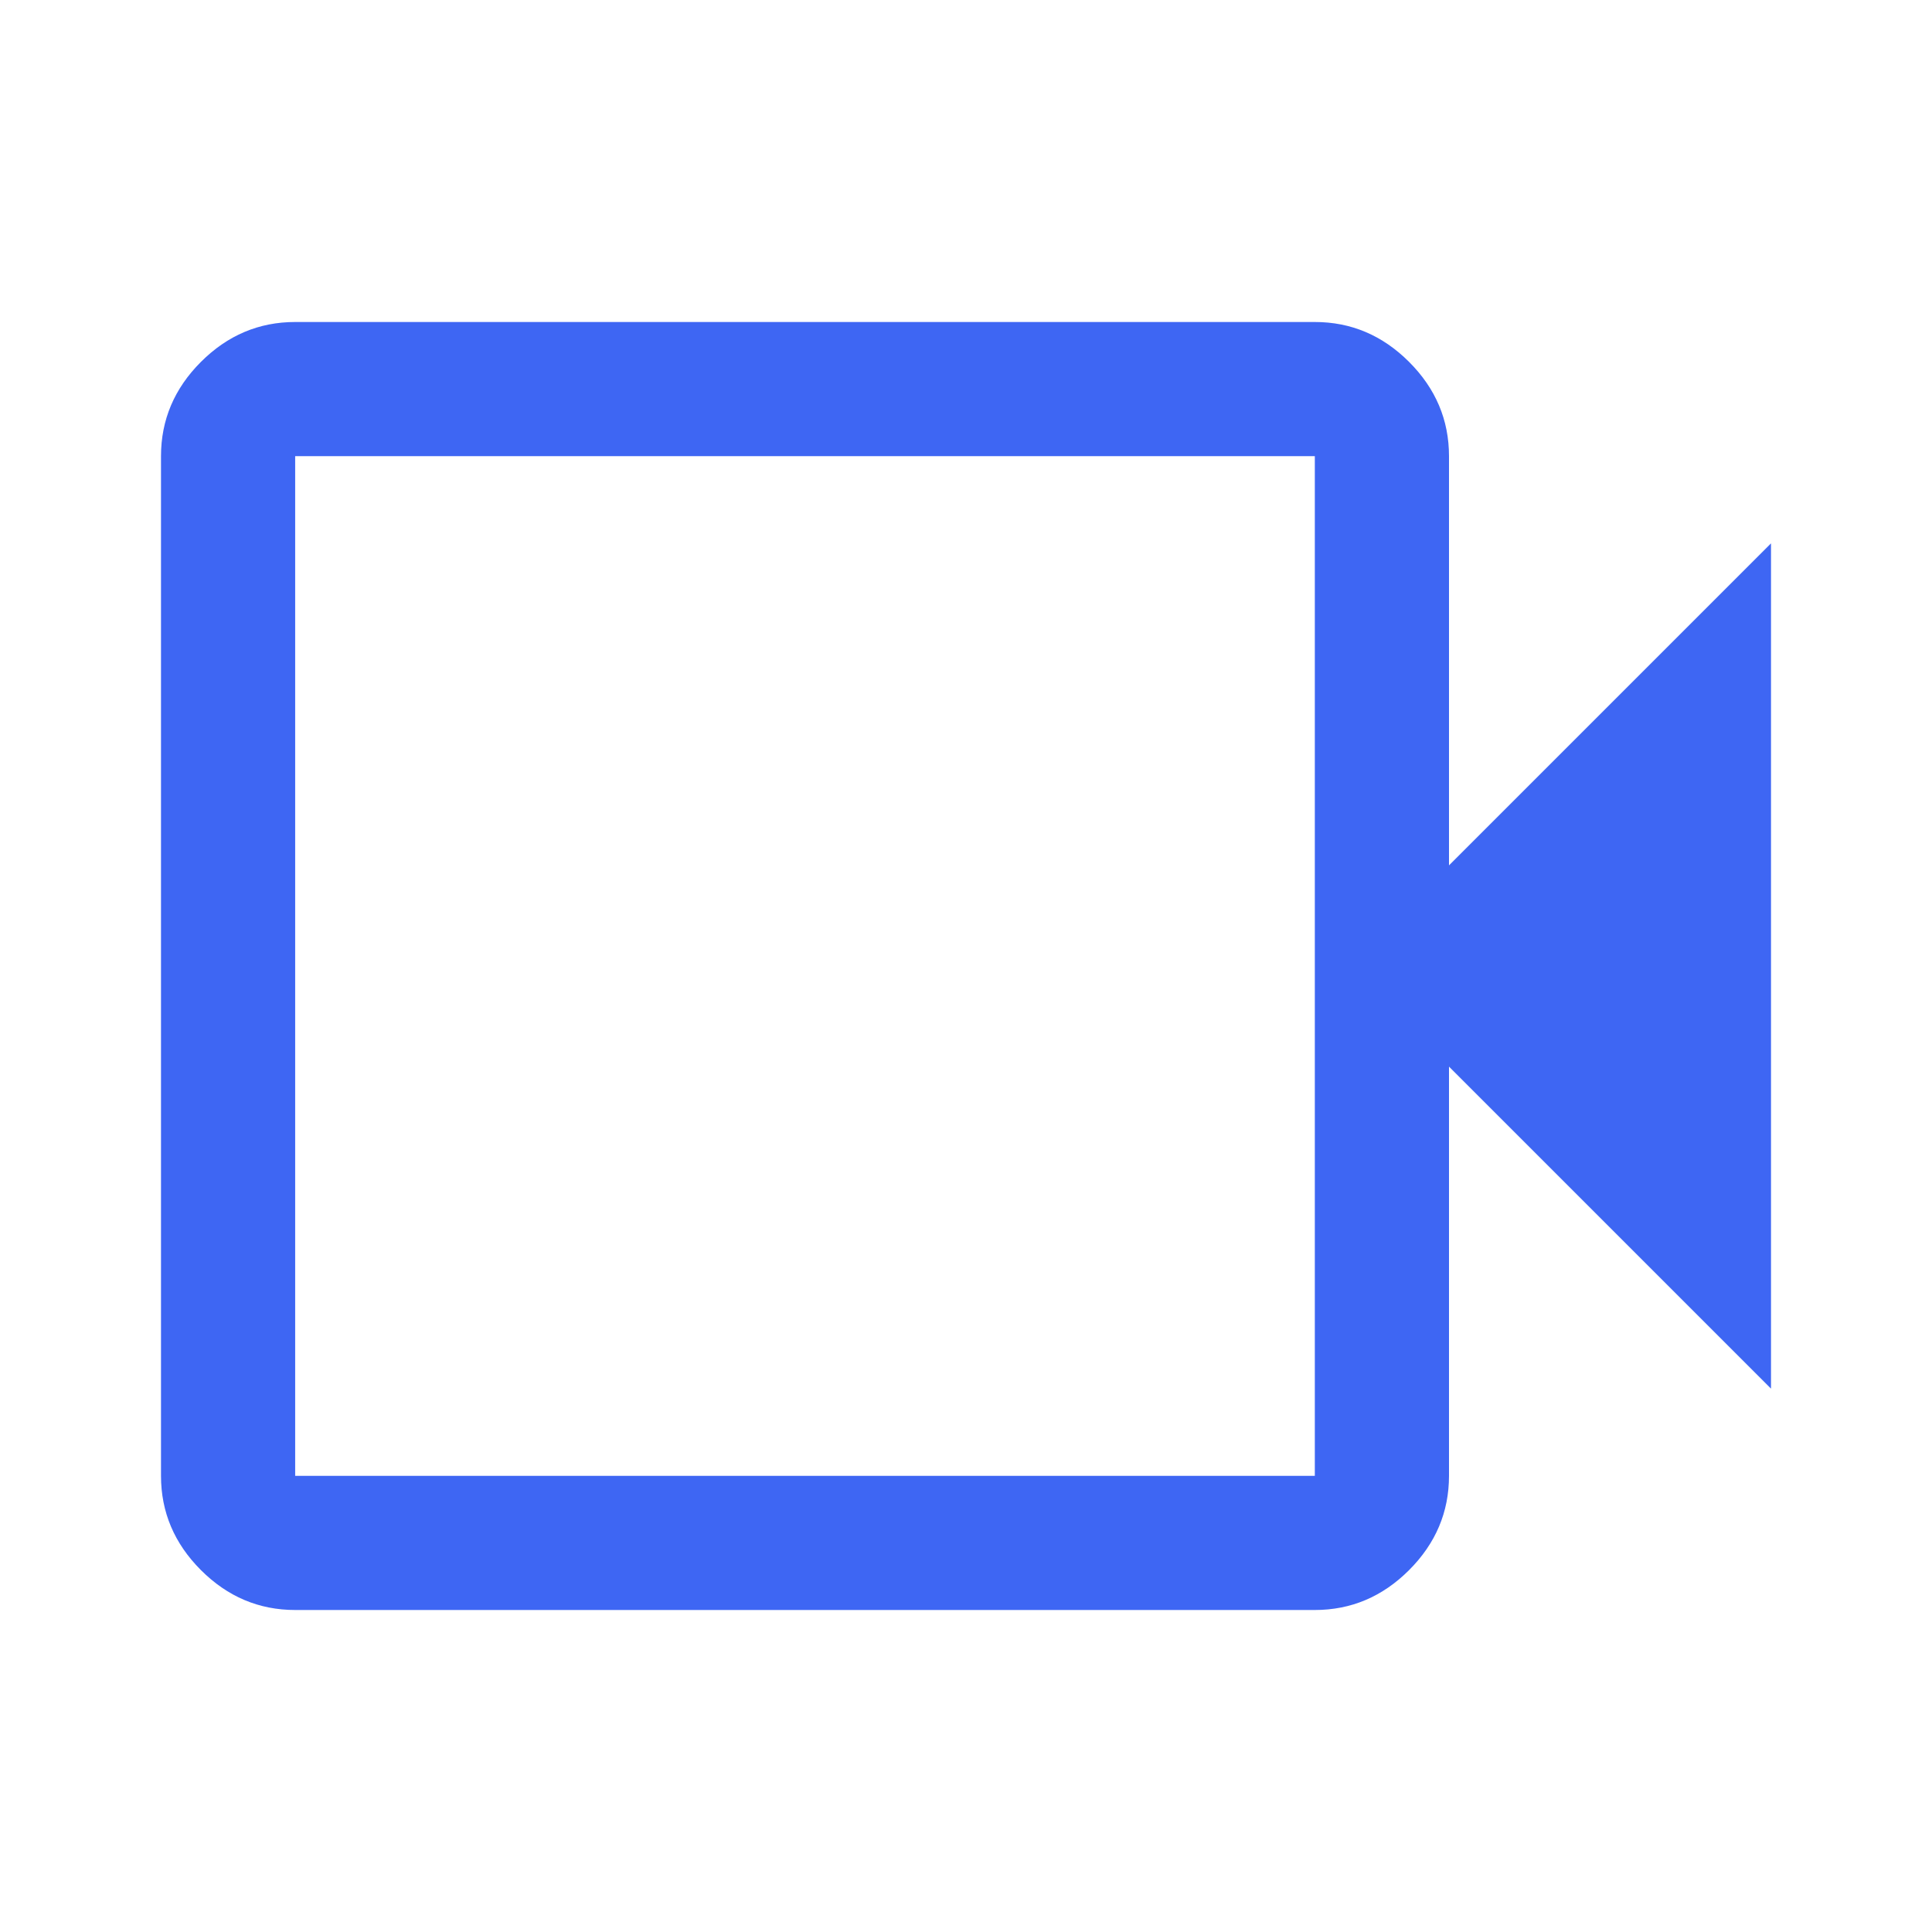
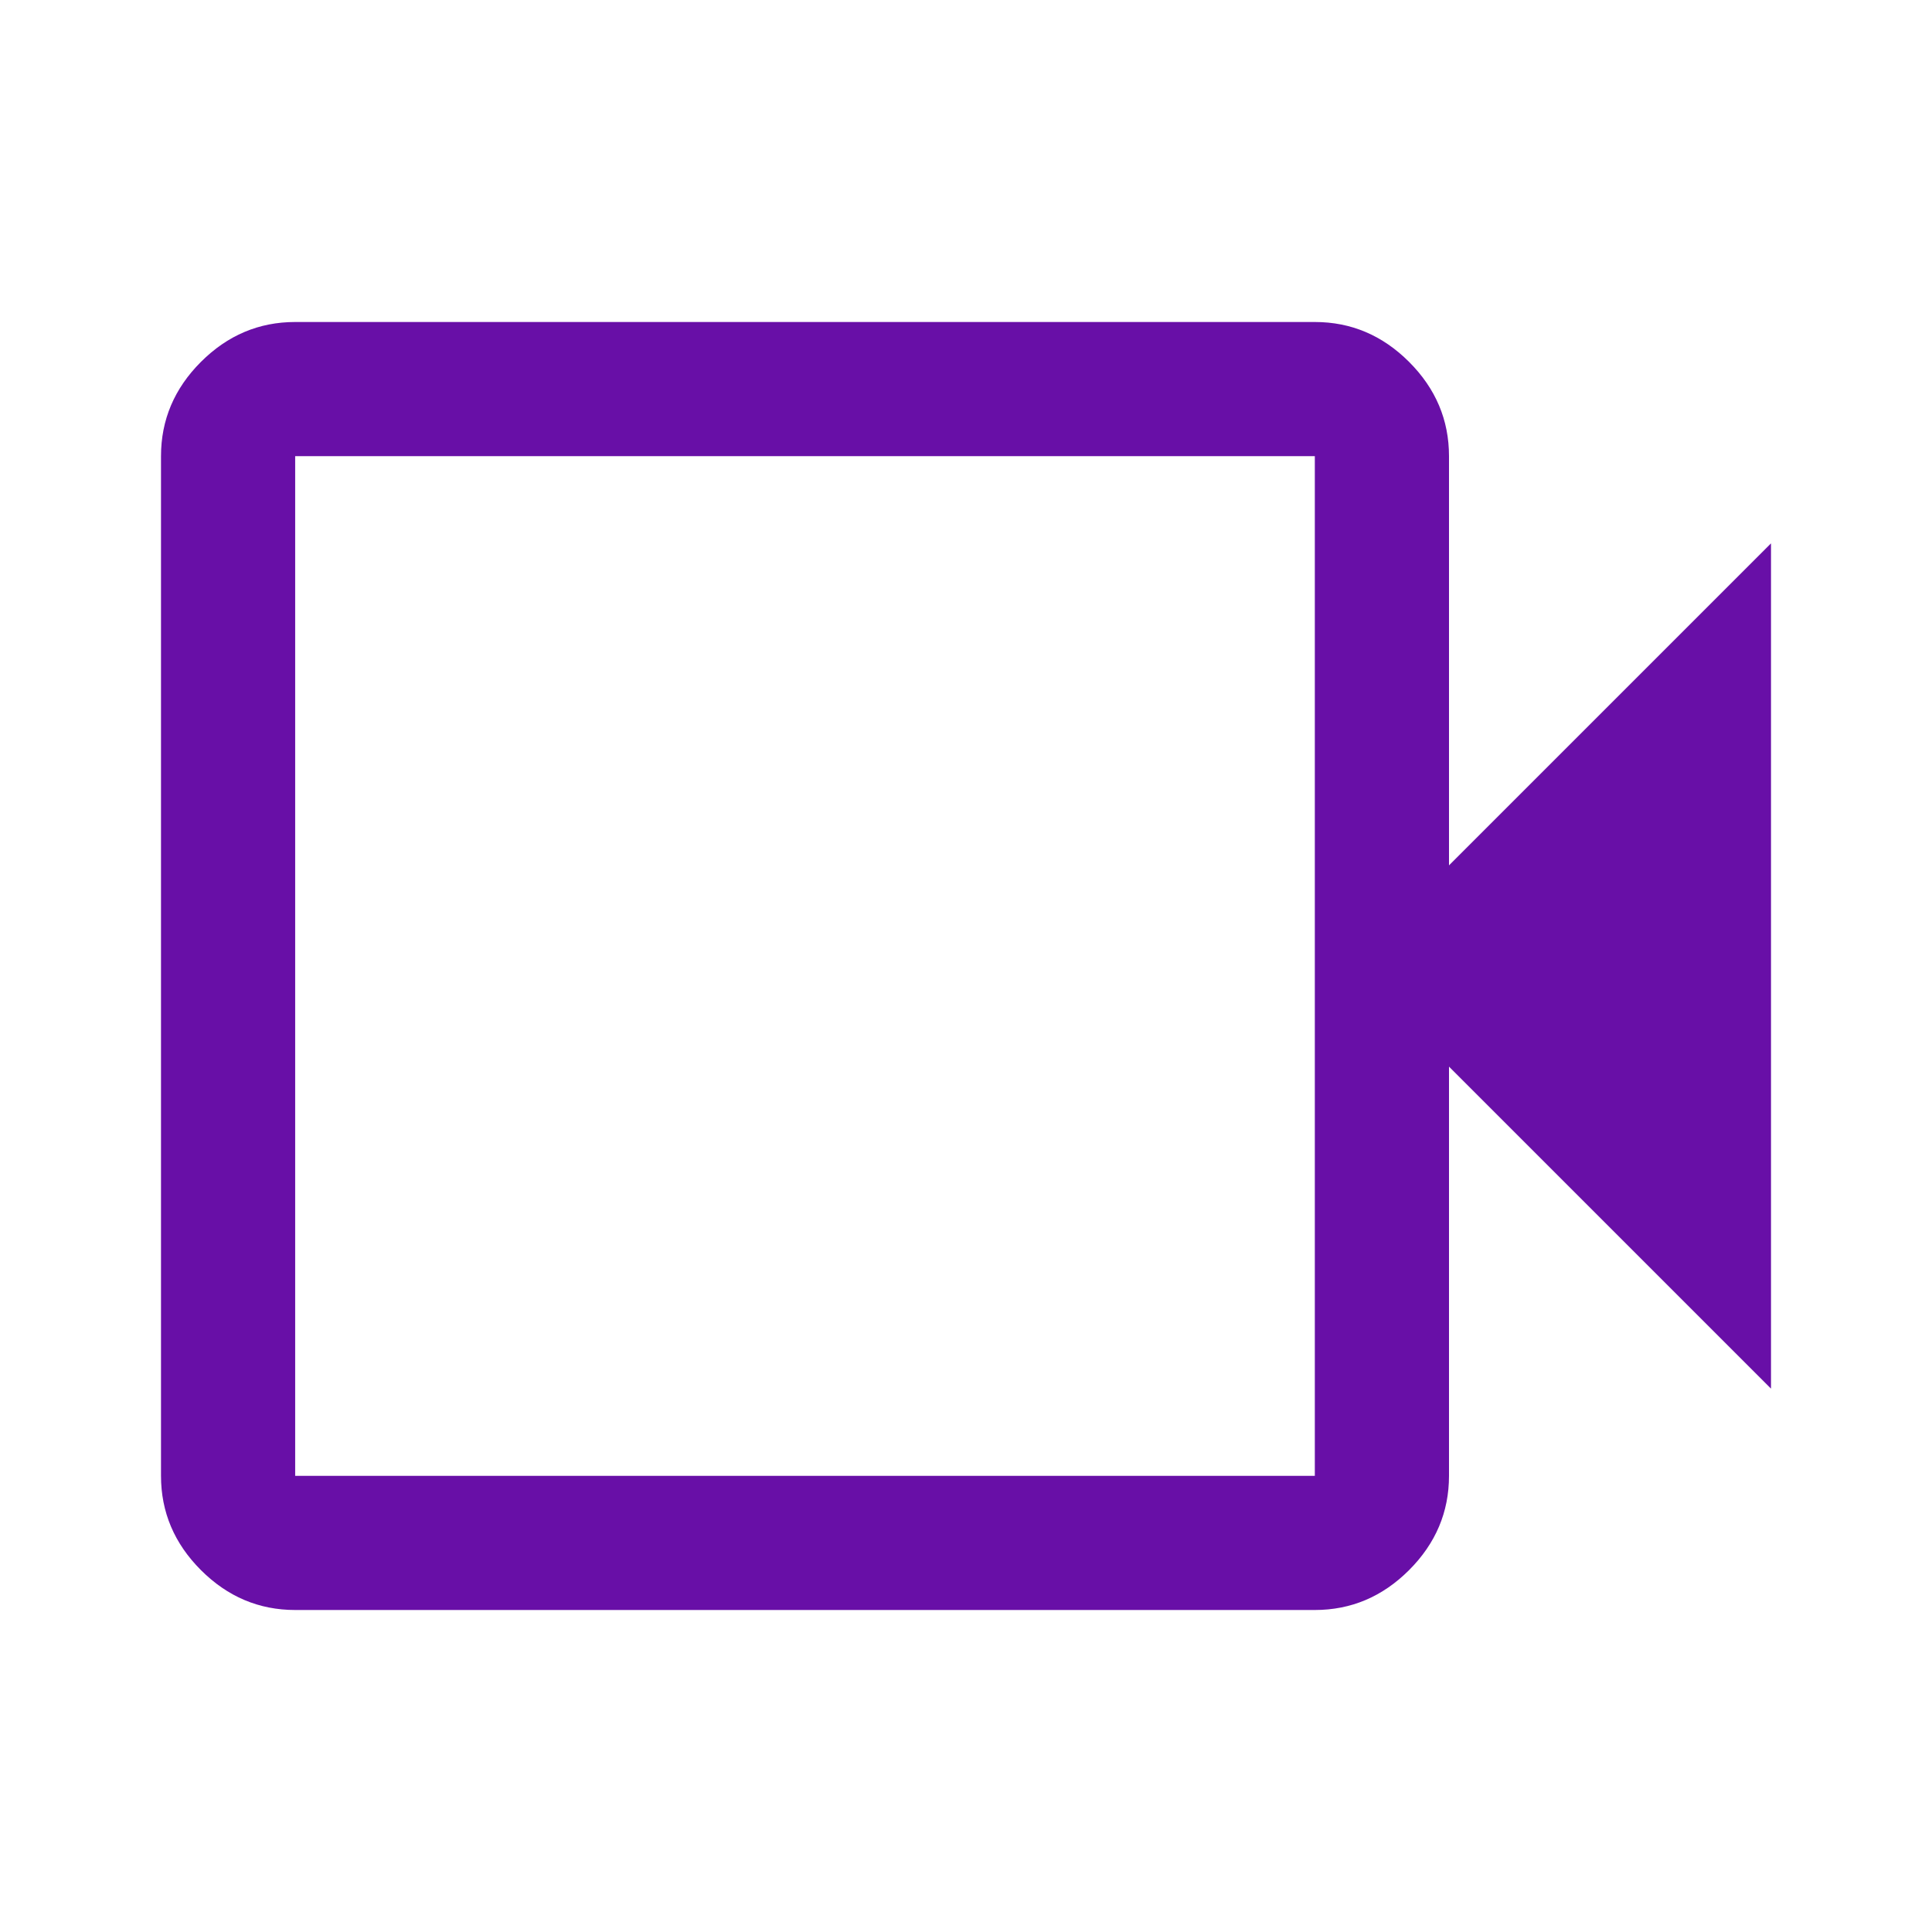
- <svg xmlns="http://www.w3.org/2000/svg" height="40px" viewBox="0 -960 960 960" width="40px" fill="#3e66f3">
+ <svg xmlns="http://www.w3.org/2000/svg" height="40px" viewBox="0 -960 960 960" width="40px" fill="#680fa7">
  <path d="M146.67-160q-27 0-46.84-19.83Q80-199.67 80-226.67v-506.66q0-27 19.83-46.84Q119.67-800 146.67-800h506.66q27 0 46.84 19.83Q720-760.33 720-733.33V-530l160-160v420L720-430v203.33q0 27-19.83 46.84Q680.33-160 653.33-160H146.67Zm0-66.67h506.66v-506.66H146.67v506.66Zm0 0v-506.66 506.66Z" />
</svg>
